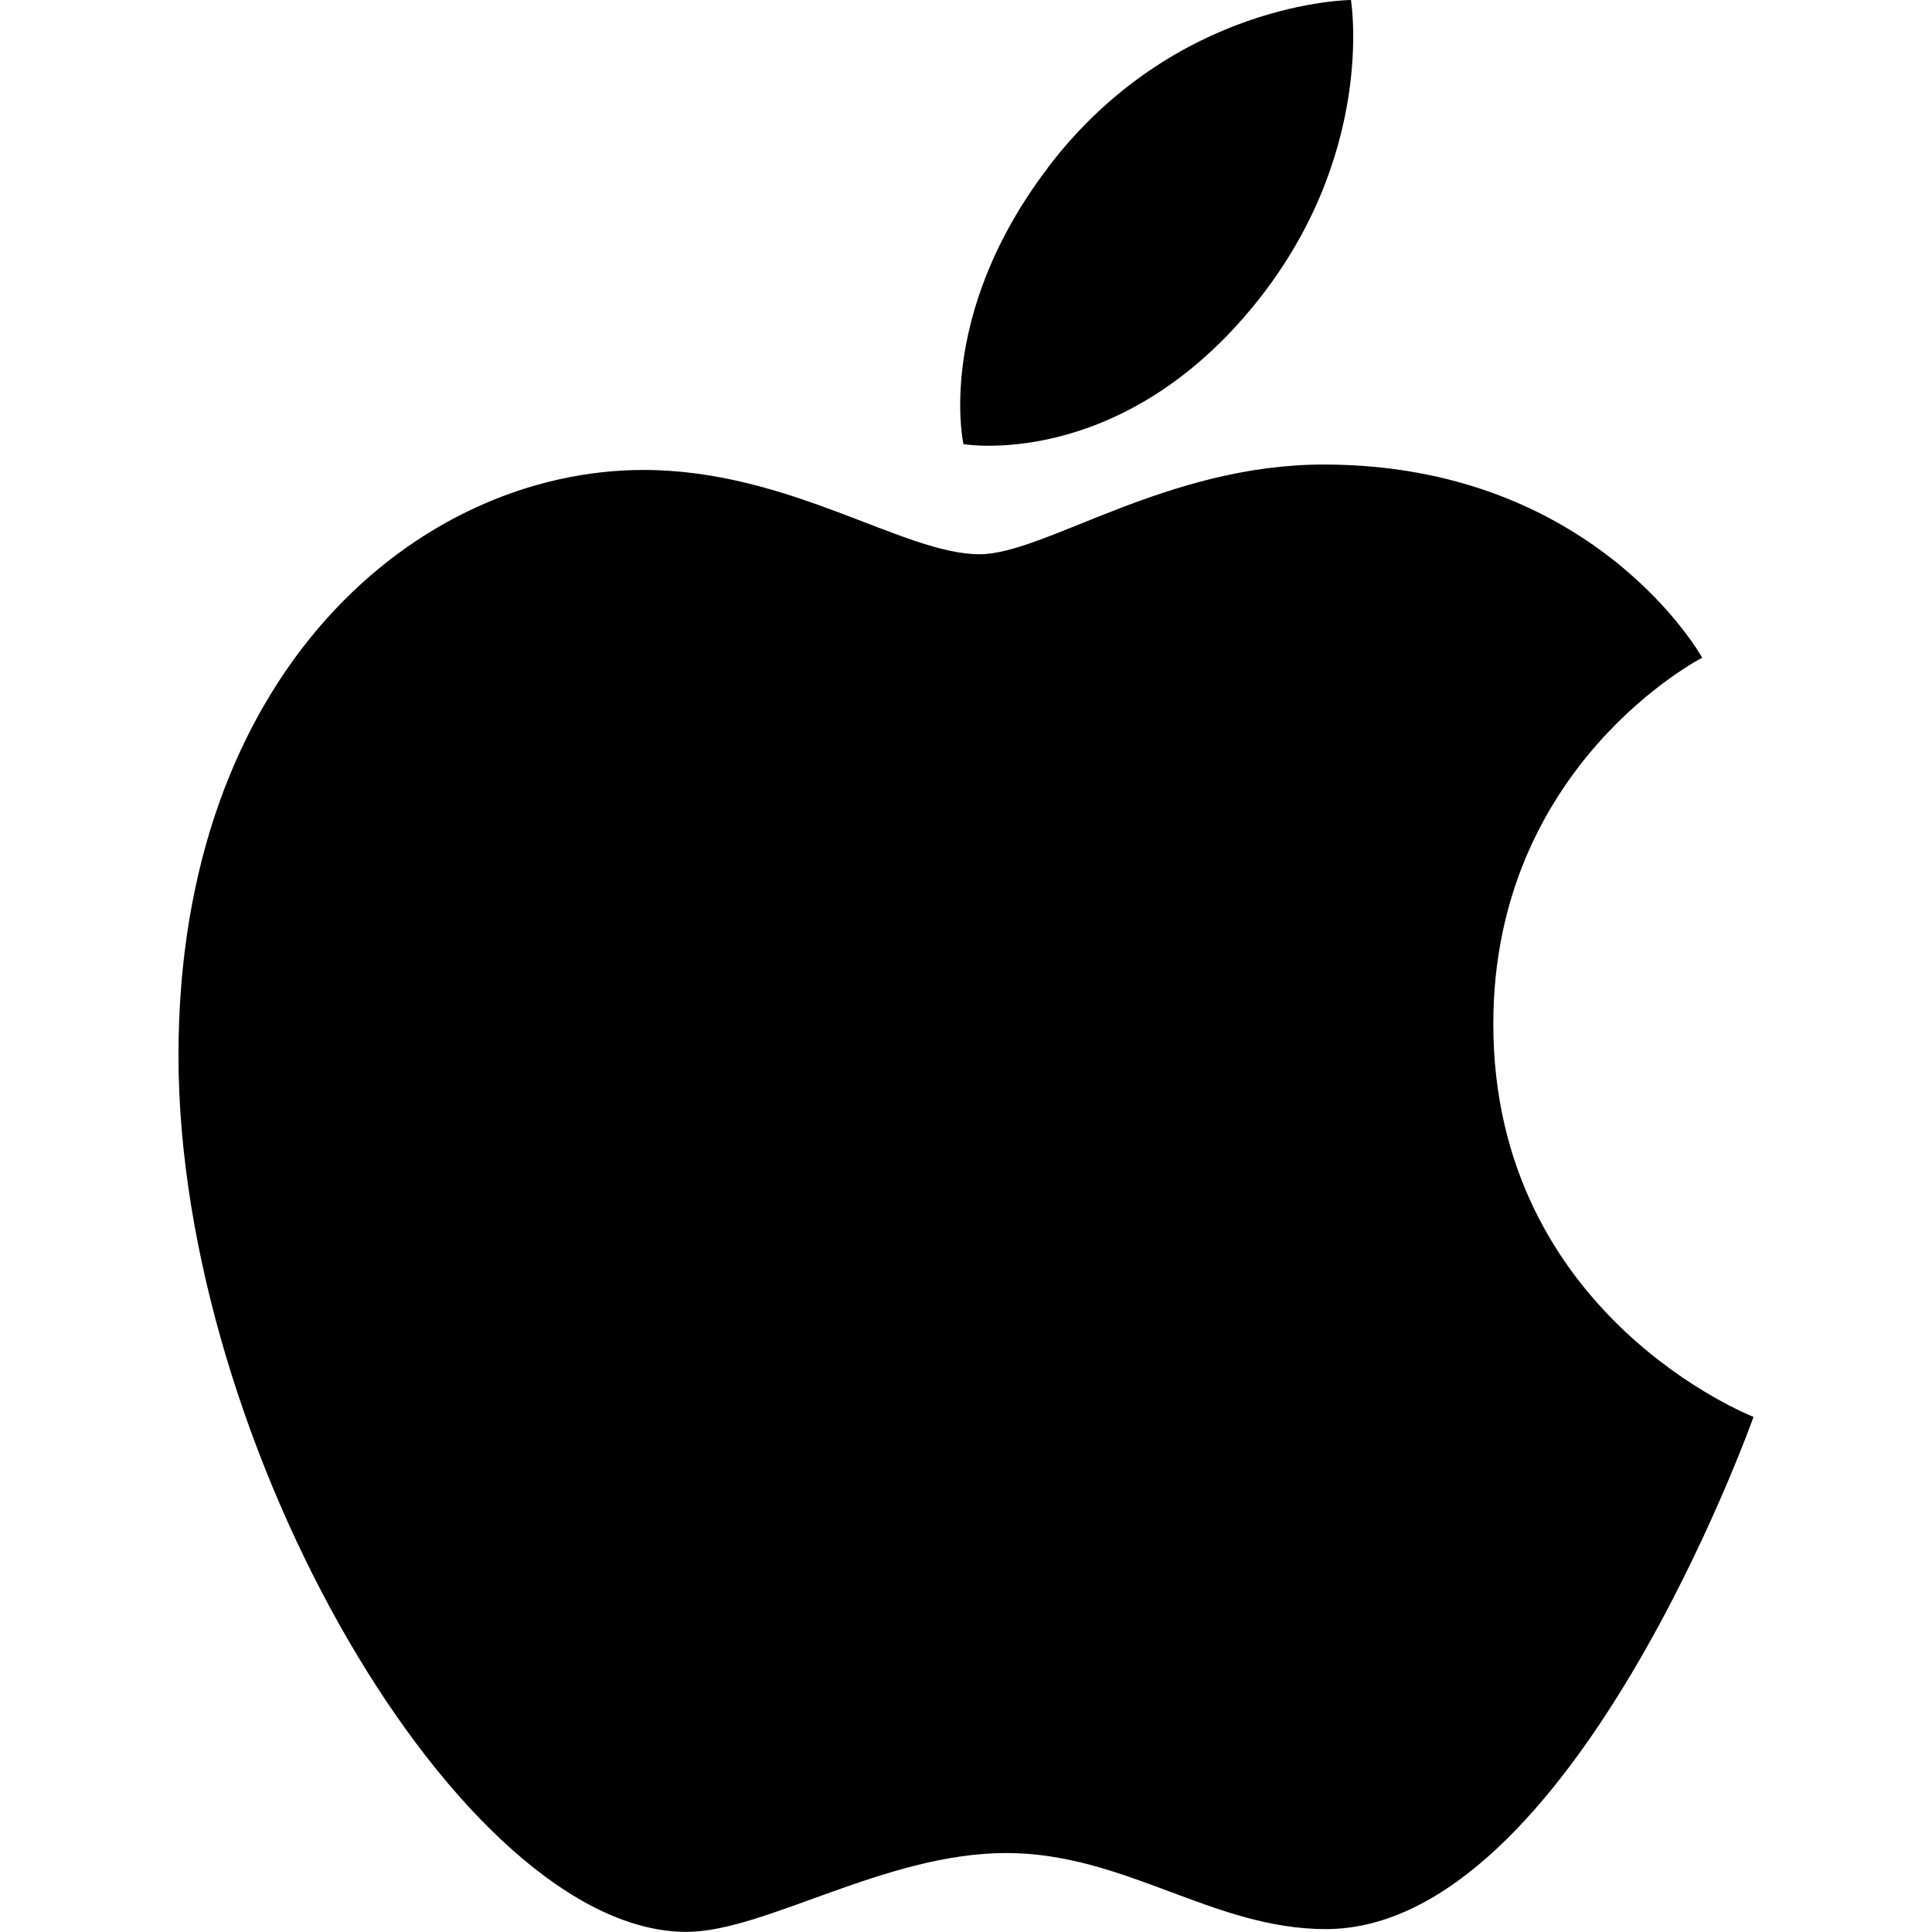
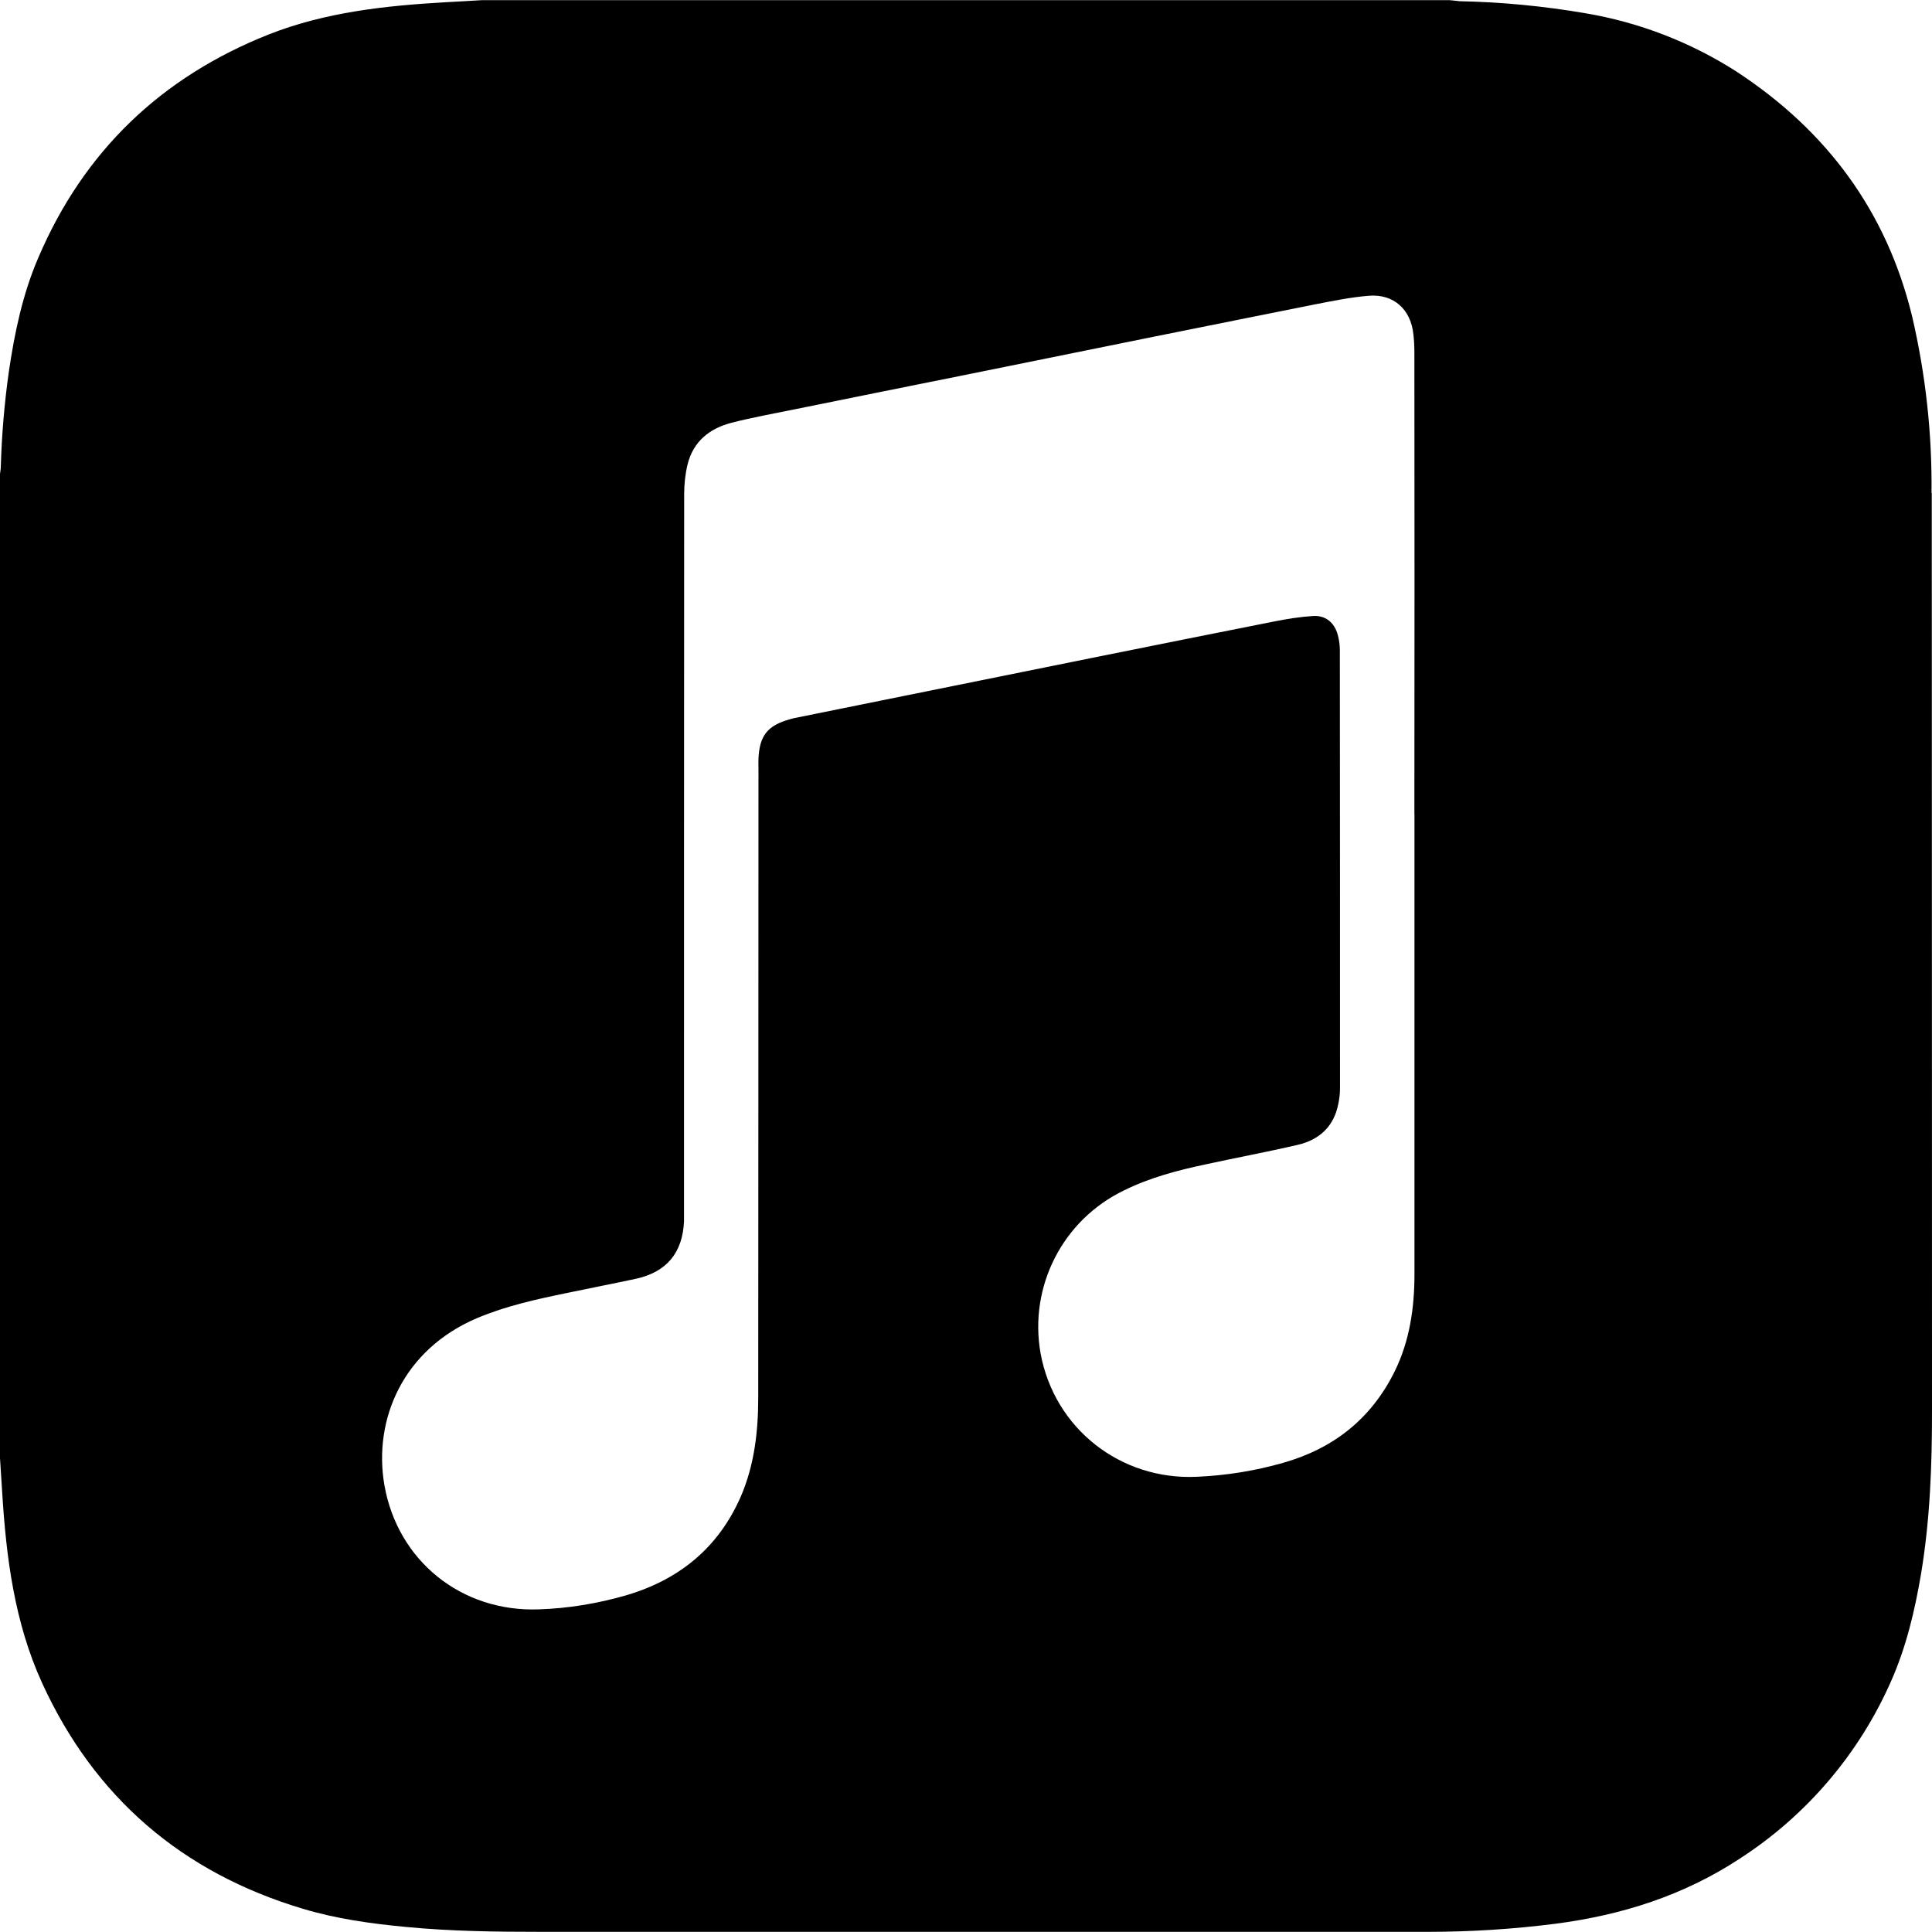
- <svg xmlns="http://www.w3.org/2000/svg" aria-labelledby="svg-apple-music-title" viewBox="0 0 16 16">
-   <path d="M8.112 4.59c.54 0 1.544-.743 2.85-.743 2.25 0 3.135 1.6 3.135 1.6s-1.73.885-1.73 3.032c0 2.42 2.155 3.255 2.155 3.255s-1.507 4.242-3.542 4.242c-.935 0-1.662-.63-2.647-.63-1.004 0-2 .653-2.648.653-1.86 0-4.207-4.023-4.207-7.257 0-3.182 1.988-4.85 3.852-4.85 1.21 0 2.152.698 2.782.698zm.563-3.198C9.725.007 11.188 0 11.188 0s.217 1.303-.827 2.558c-1.114 1.34-2.382 1.12-2.382 1.12s-.238-1.054.697-2.286z" />
+ <svg xmlns="http://www.w3.org/2000/svg" aria-labelledby="svg-apple-music-title" viewBox="0 0 24 24">
+   <path d="M23.994 6.124a9.23 9.23 0 0 0-.24-2.19c-.317-1.31-1.062-2.31-2.18-3.043a5.022 5.022 0 0 0-1.877-.726 10.496 10.496 0 0 0-1.564-.15c-.04-.003-.083-.01-.124-.013H5.986c-.152.01-.303.017-.455.026-.747.043-1.49.123-2.193.4-1.336.53-2.3 1.452-2.865 2.78-.192.448-.292.925-.363 1.408a10.61 10.61 0 0 0-.1 1.18c0 .032-.007.062-.01.093v12.223c.01.14.017.283.027.424.05.815.154 1.624.497 2.373.65 1.42 1.738 2.353 3.234 2.801.42.127.856.187 1.293.228.555.053 1.11.06 1.667.06h11.03a12.5 12.5 0 0 0 1.57-.1c.822-.106 1.596-.35 2.295-.81a5.046 5.046 0 0 0 1.88-2.207c.186-.42.293-.87.37-1.324.113-.675.138-1.358.137-2.04-.002-3.8 0-7.595-.003-11.393zm-6.423 3.99v5.712c0 .417-.058.827-.244 1.206-.29.59-.76.962-1.388 1.14-.35.1-.706.157-1.07.173-.95.045-1.773-.6-1.943-1.536a1.88 1.88 0 0 1 1.038-2.022c.323-.16.67-.25 1.018-.324.378-.082.758-.153 1.134-.24.274-.063.457-.23.51-.516a.904.904 0 0 0 .02-.193c0-1.815 0-3.63-.002-5.443a.725.725 0 0 0-.026-.185c-.04-.15-.15-.243-.304-.234-.16.01-.318.035-.475.066-.76.15-1.52.303-2.28.456l-2.325.47-1.374.278c-.016.003-.032.01-.048.013-.277.077-.377.203-.39.49-.002.042 0 .086 0 .13-.002 2.602 0 5.204-.003 7.805 0 .42-.047.836-.215 1.227-.278.64-.77 1.04-1.434 1.233-.35.1-.71.16-1.075.172-.96.036-1.755-.6-1.92-1.544-.14-.812.23-1.685 1.154-2.075.357-.15.73-.232 1.108-.31.287-.06.575-.116.86-.177.383-.083.583-.323.6-.714v-.15c0-2.96 0-5.922.002-8.882 0-.123.013-.25.042-.37.07-.285.273-.448.546-.518.255-.066.515-.112.774-.165.733-.15 1.466-.296 2.2-.444l2.27-.46c.67-.134 1.34-.27 2.01-.403.22-.043.442-.088.663-.106.31-.025.523.17.554.482.008.073.012.148.012.223.002 1.91.002 3.822 0 5.732z" />
</svg>
